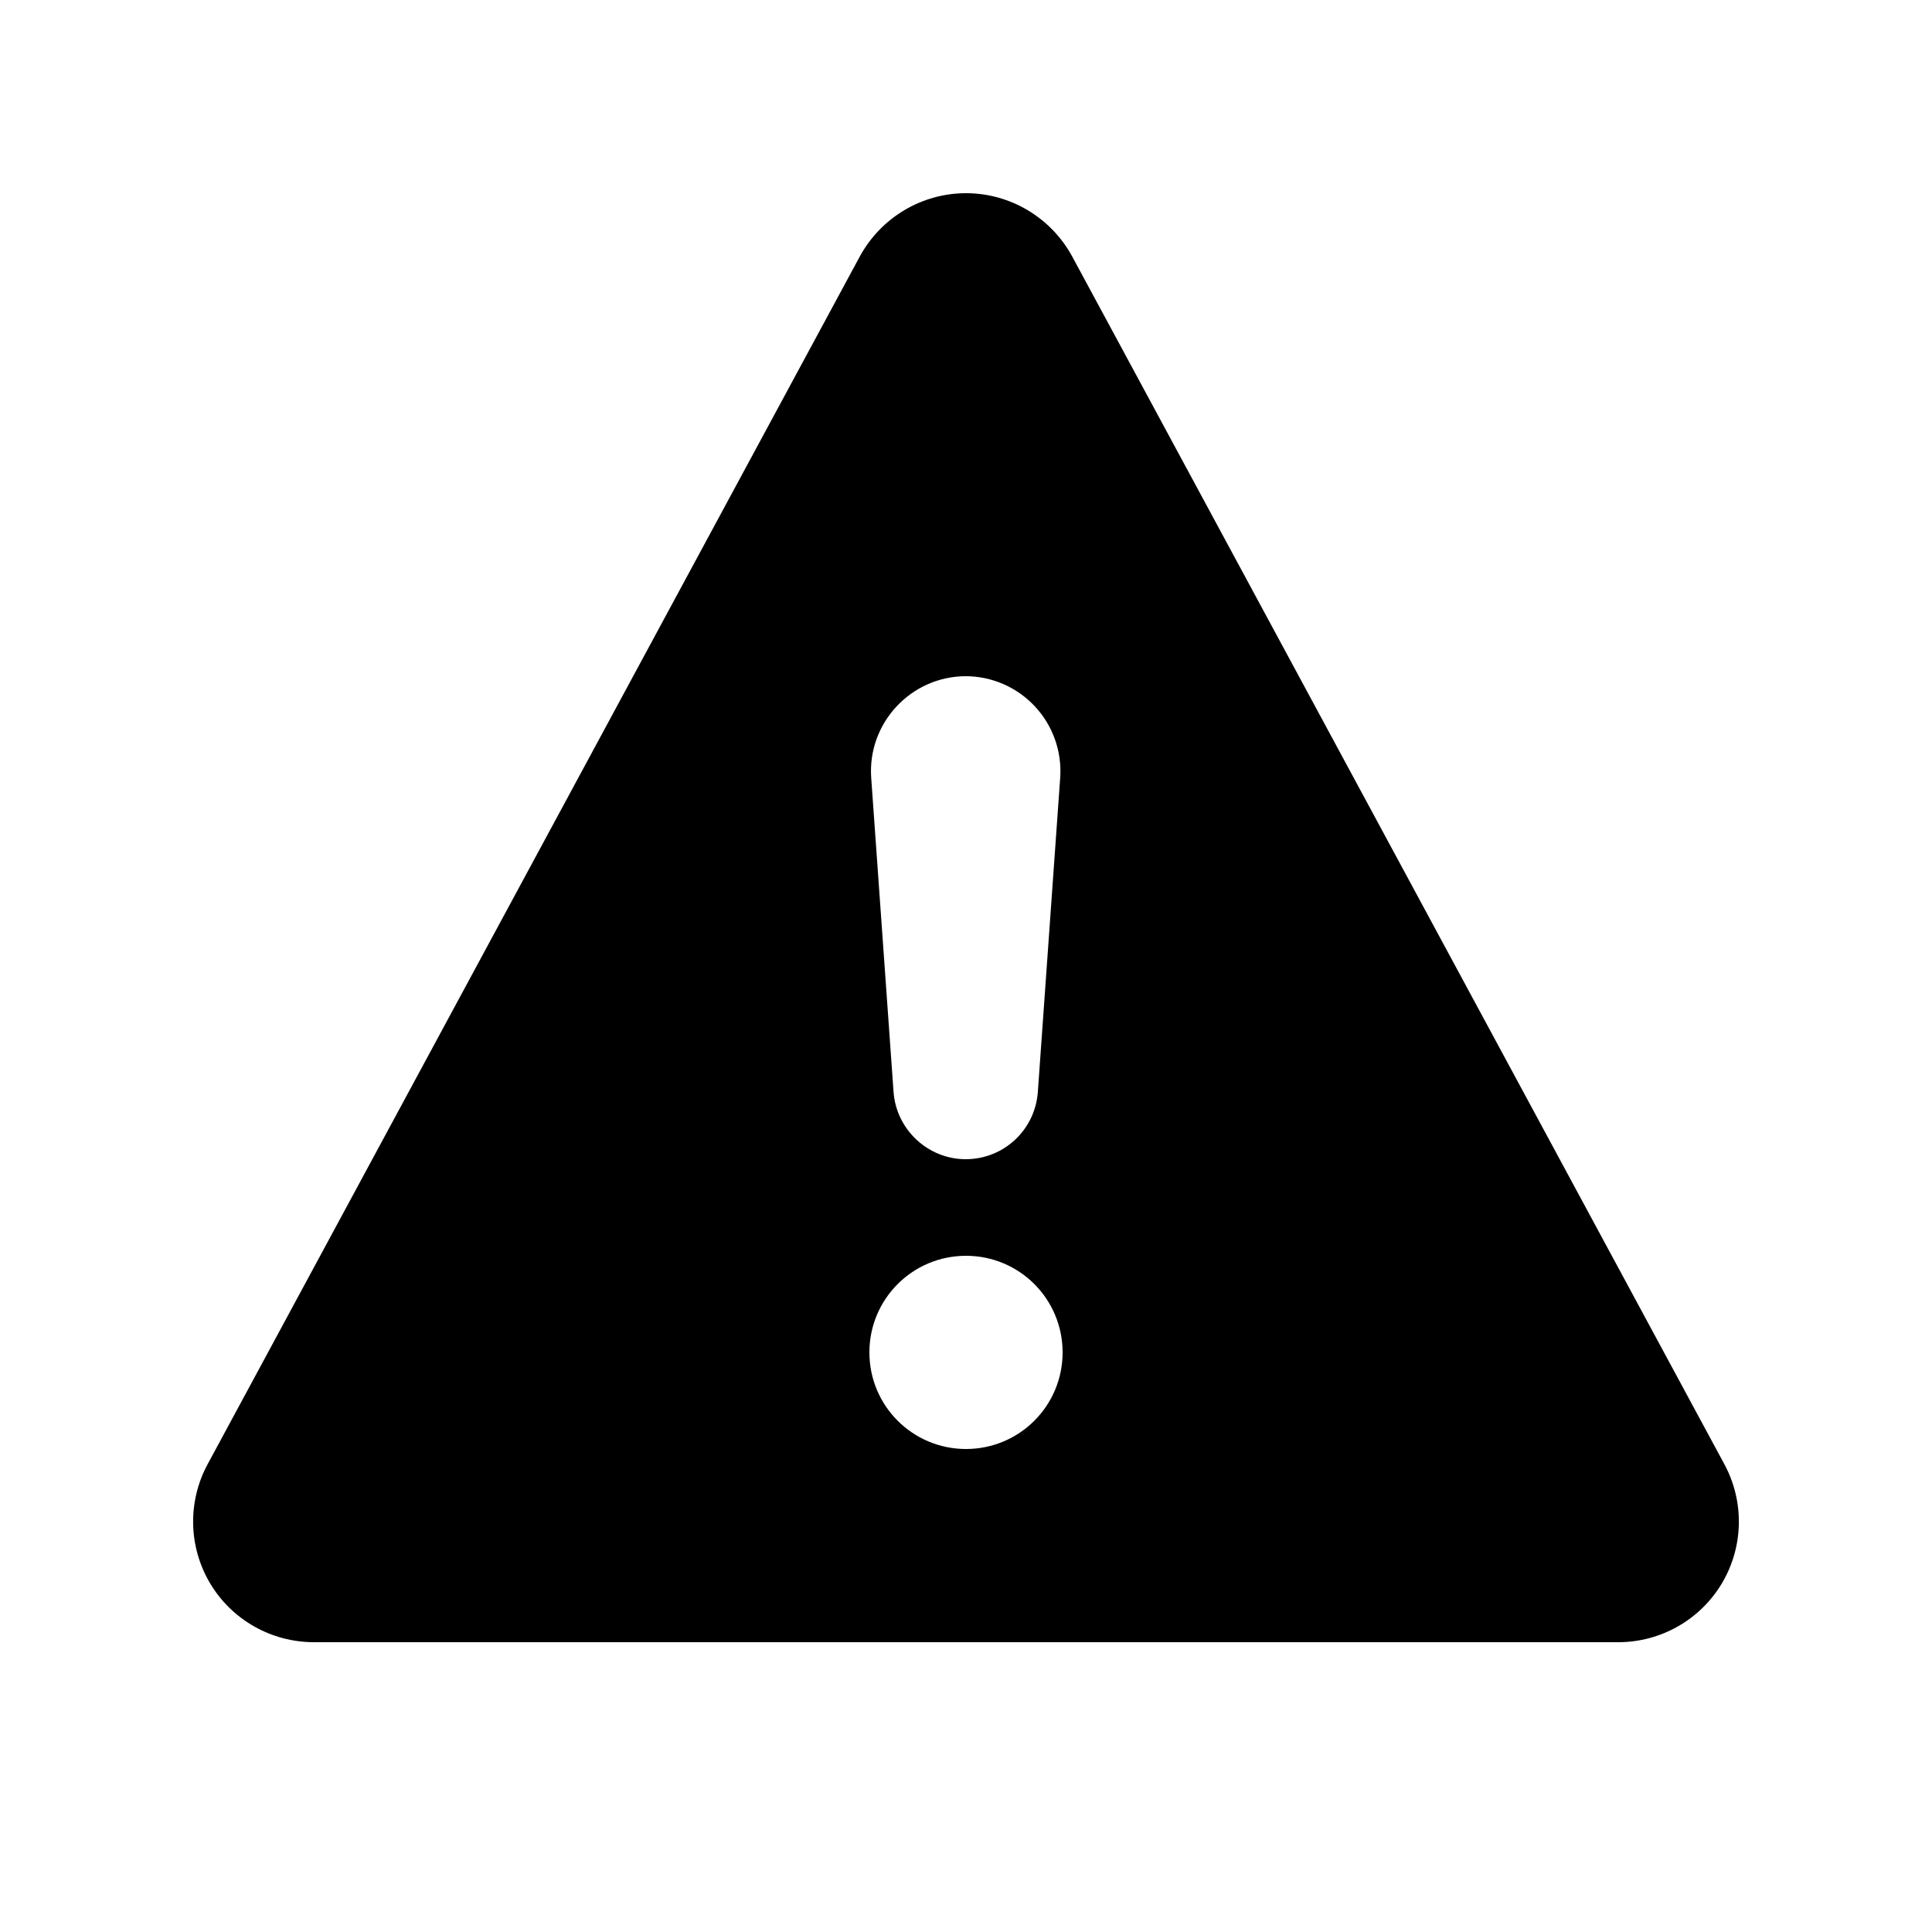
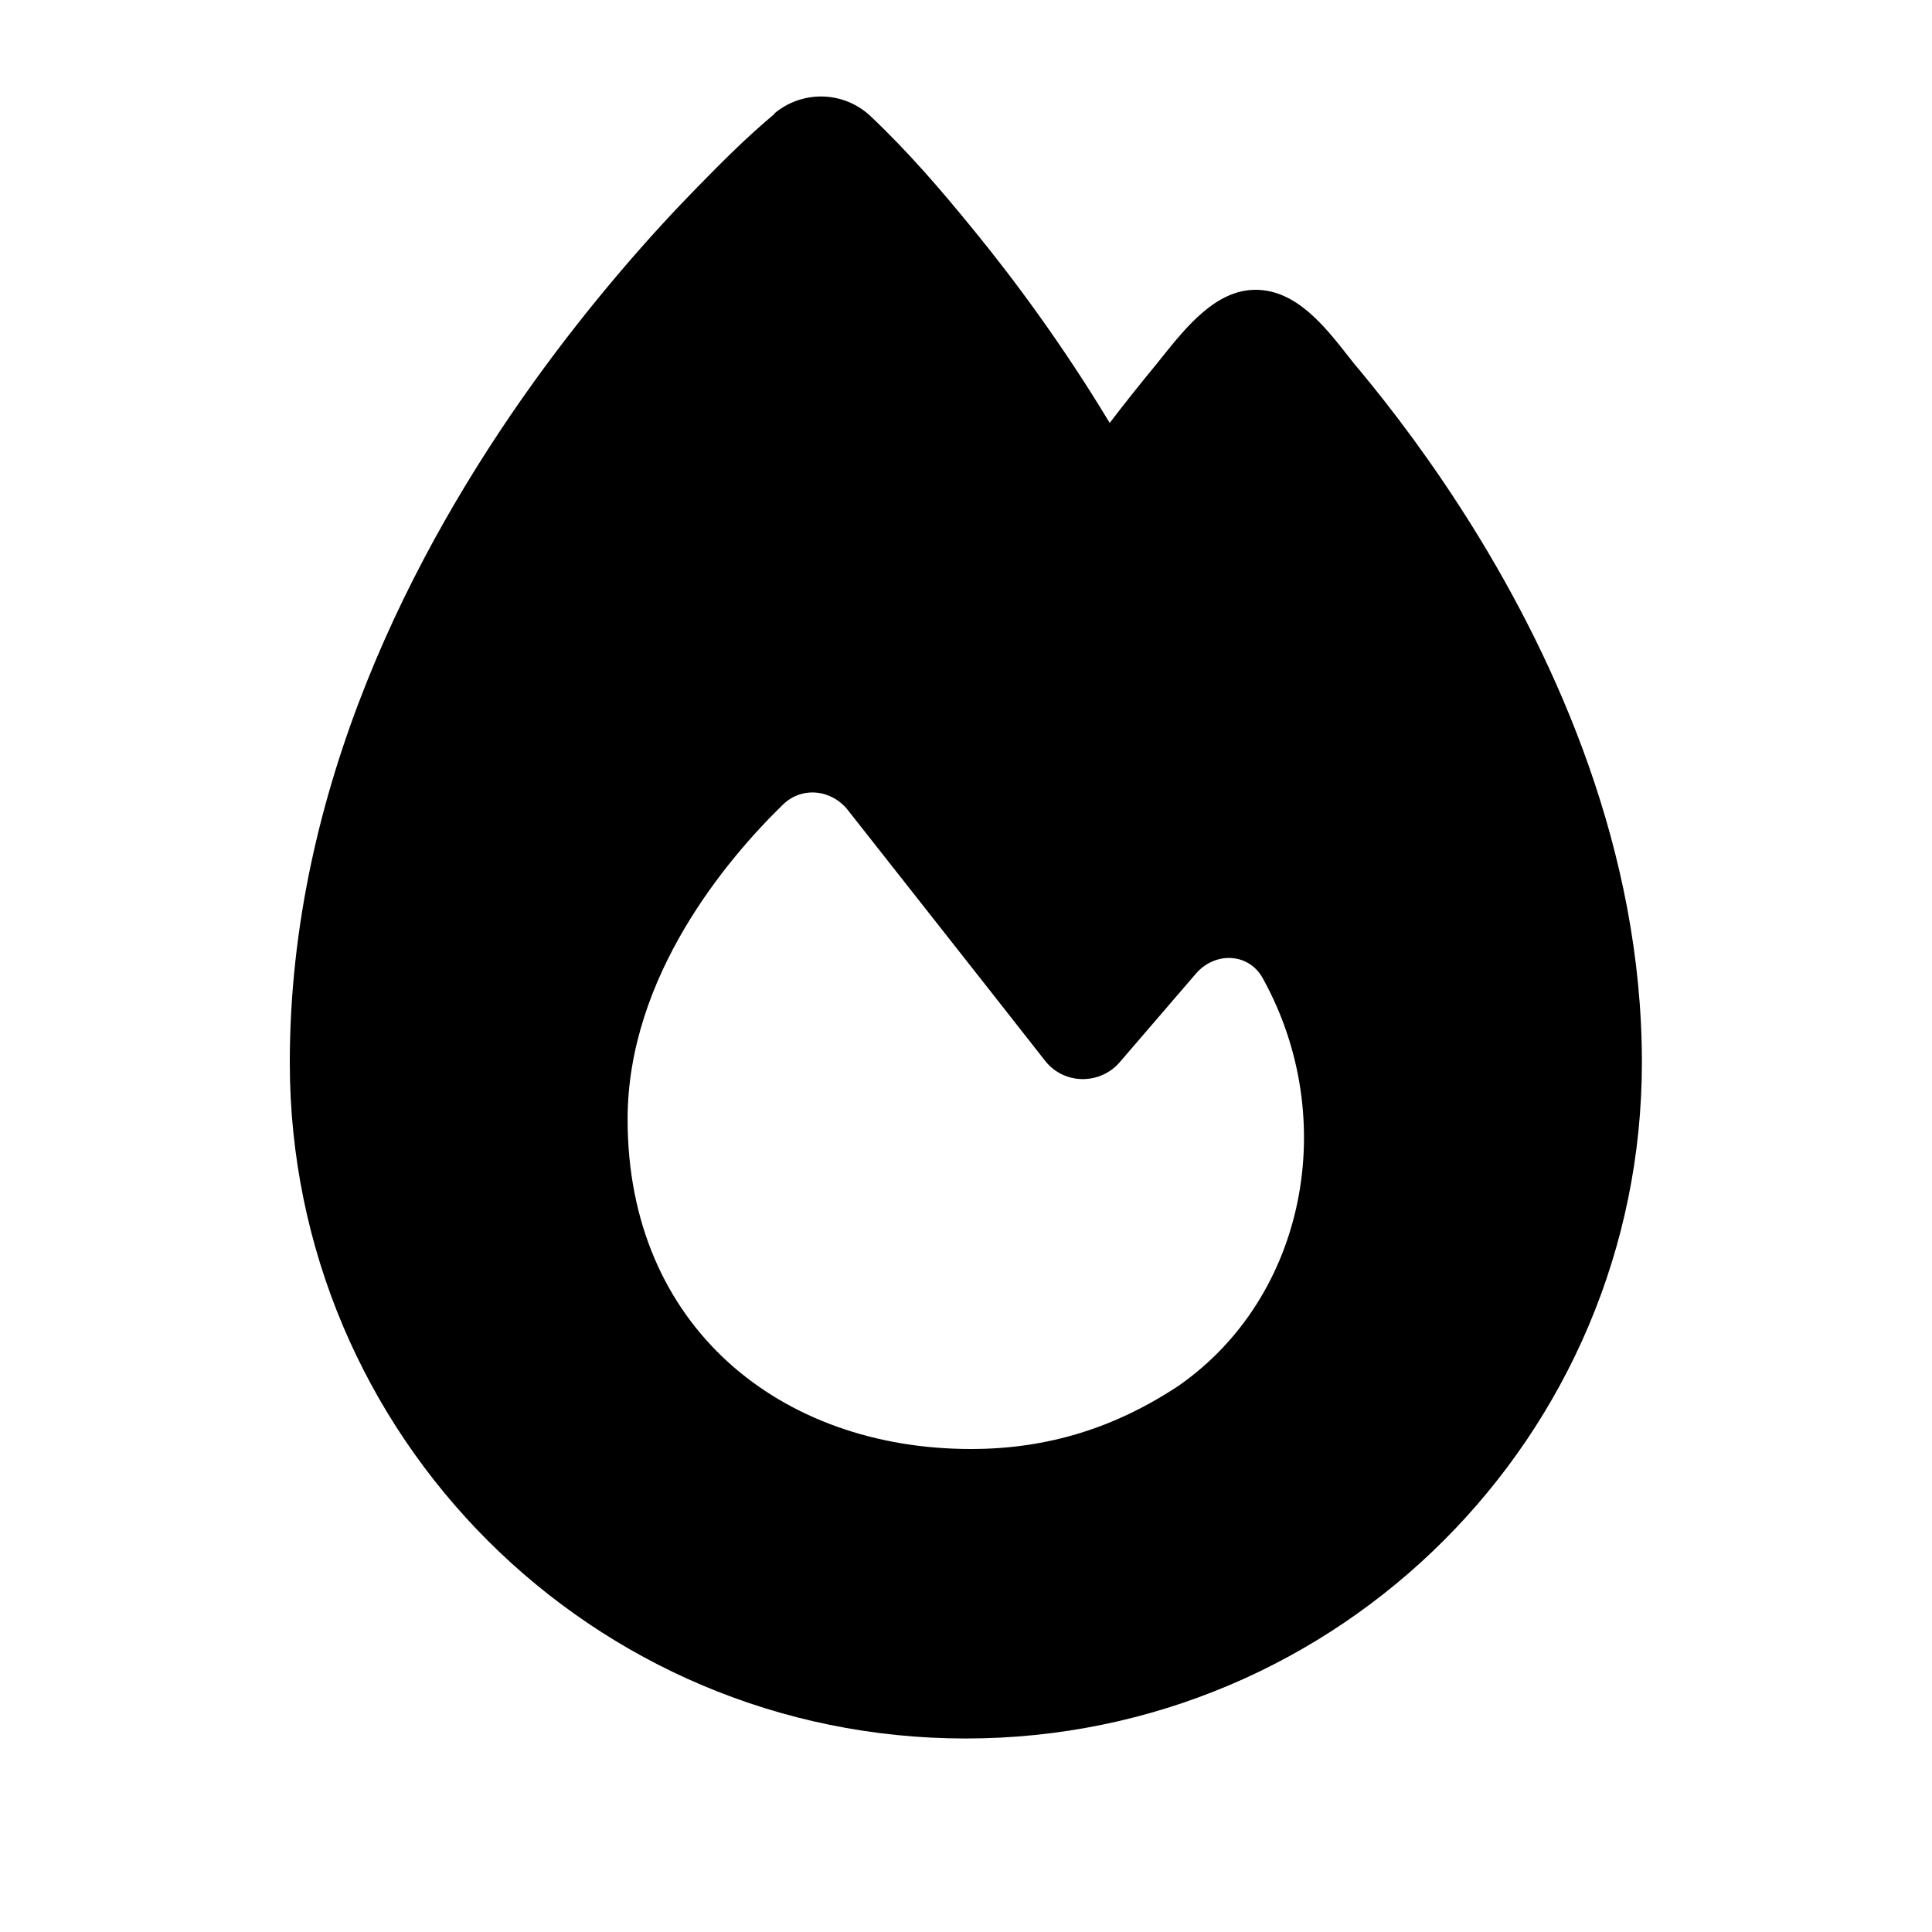
- <svg xmlns="http://www.w3.org/2000/svg" fill="none" viewBox="0 0 640 640">
-   <path fill="#000" d="M320 64c14.7 0 28.2 8.1 35.2 21l216 400c6.7 12.4 6.4 27.4-.8 39.5A40 40 0 0 1 536 544H104c-14.1 0-27.2-7.4-34.4-19.5a40 40 0 0 1-.8-39.5l216-400c7-12.9 20.5-21 35.2-21m0 352c-17.7 0-32 14.3-32 32s14.3 32 32 32 32-14.3 32-32-14.3-32-32-32m0-192c-18.2 0-32.7 15.5-31.4 33.7l7.4 104c.9 12.5 11.4 22.3 23.9 22.3 12.6 0 23-9.7 23.9-22.3l7.4-104a31.46 31.46 0 0 0-31.4-33.7z" />
+ <svg xmlns="http://www.w3.org/2000/svg" viewBox="0 0 640 640">
+   <path d="M256.5 37.6c9.3-7.8 23-7.5 31.9.9 12.3 11.6 23.3 24.4 33.9 37.4 13.5 16.5 29.7 38.3 45.3 64.2 5.2-6.8 10-12.8 14.2-17.9 1.1-1.3 2.2-2.7 3.3-4.1 7.9-9.8 17.7-22.1 30.8-22.1 13.4 0 22.8 11.9 30.8 22.1q1.95 2.55 3.9 4.8c10.3 12.4 24 30.3 37.7 52.4 27.2 43.9 55.6 106.4 55.6 176.6 0 123.7-100.3 224-224 224S96 475.7 96 352c0-91.1 41.1-170 80.5-225 19.9-27.7 39.7-49.9 54.6-65.1 8.2-8.4 16.5-16.7 25.5-24.2zM321.7 480c25.3 0 47.7-7 68.8-21 42.1-29.4 53.4-88.2 28.1-134.4-4.5-9-16-9.6-22.5-2l-25.2 29.3c-6.6 7.6-18.5 7.4-24.7-.5-17.3-22.1-49.1-62.4-65.3-83-5.4-6.9-15.2-8-21.5-1.9-18.3 17.8-51.5 56.8-51.5 104.3 0 68.6 50.6 109.2 113.7 109.2z" />
</svg>
